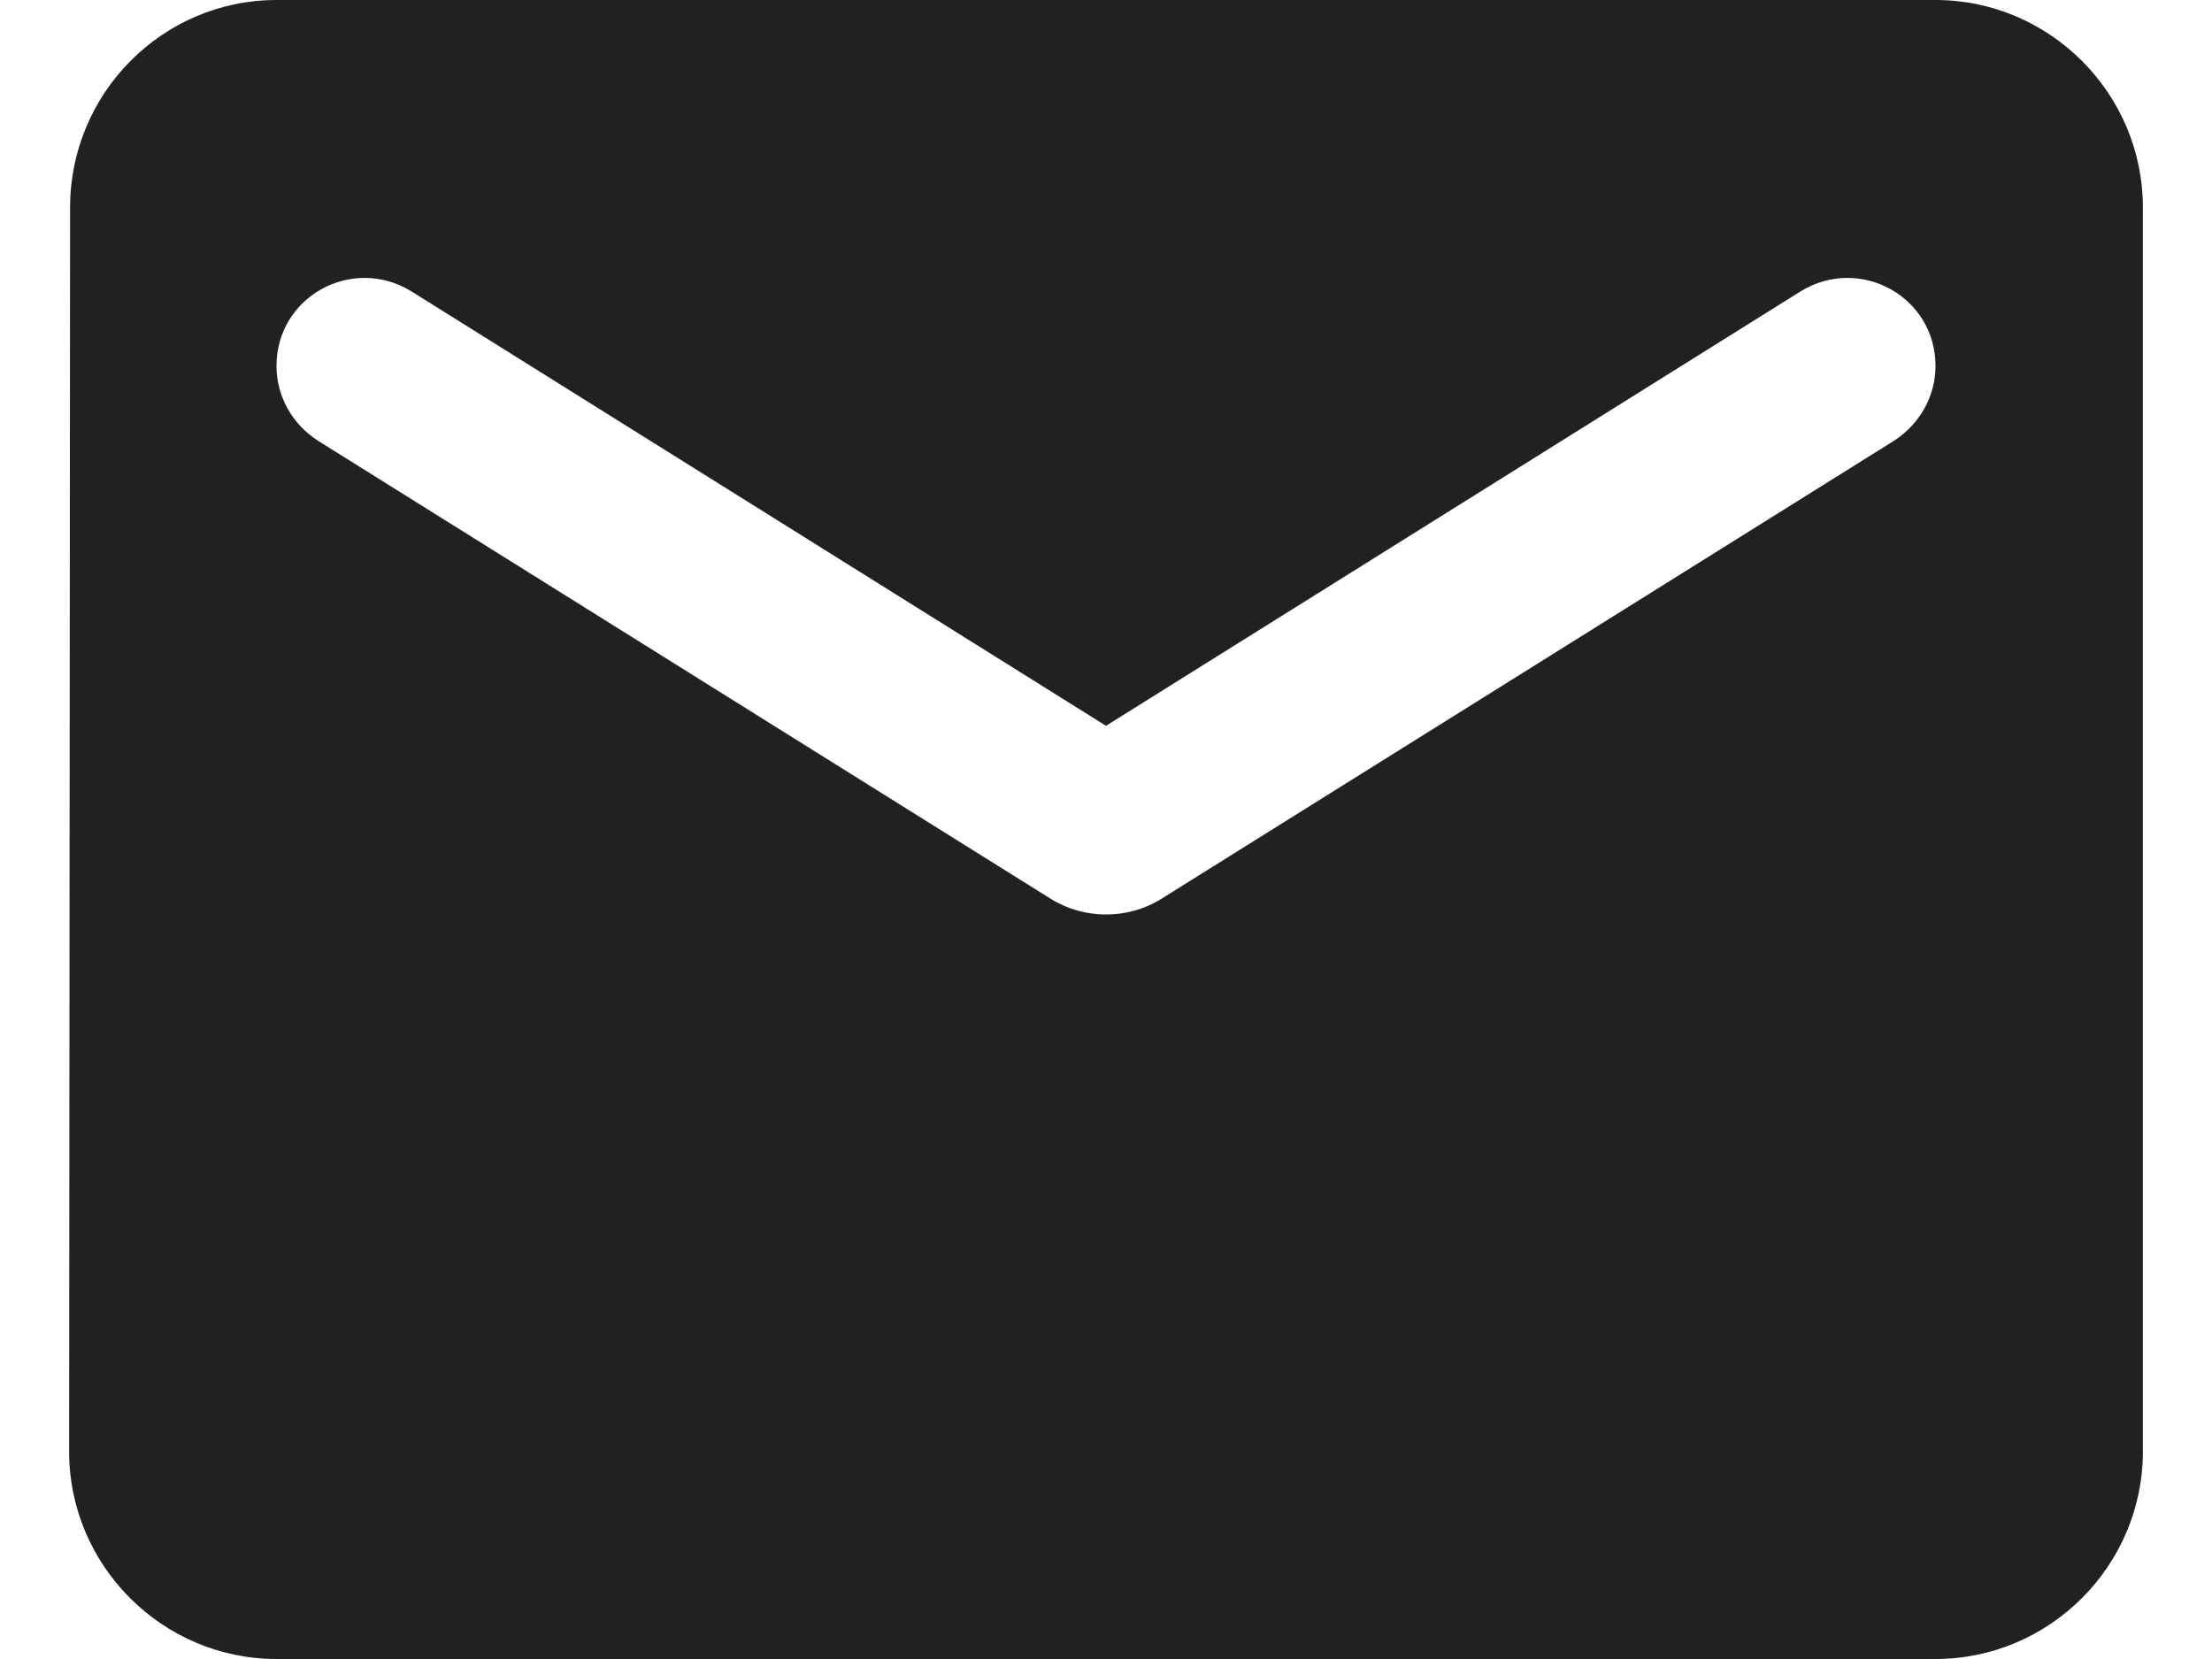
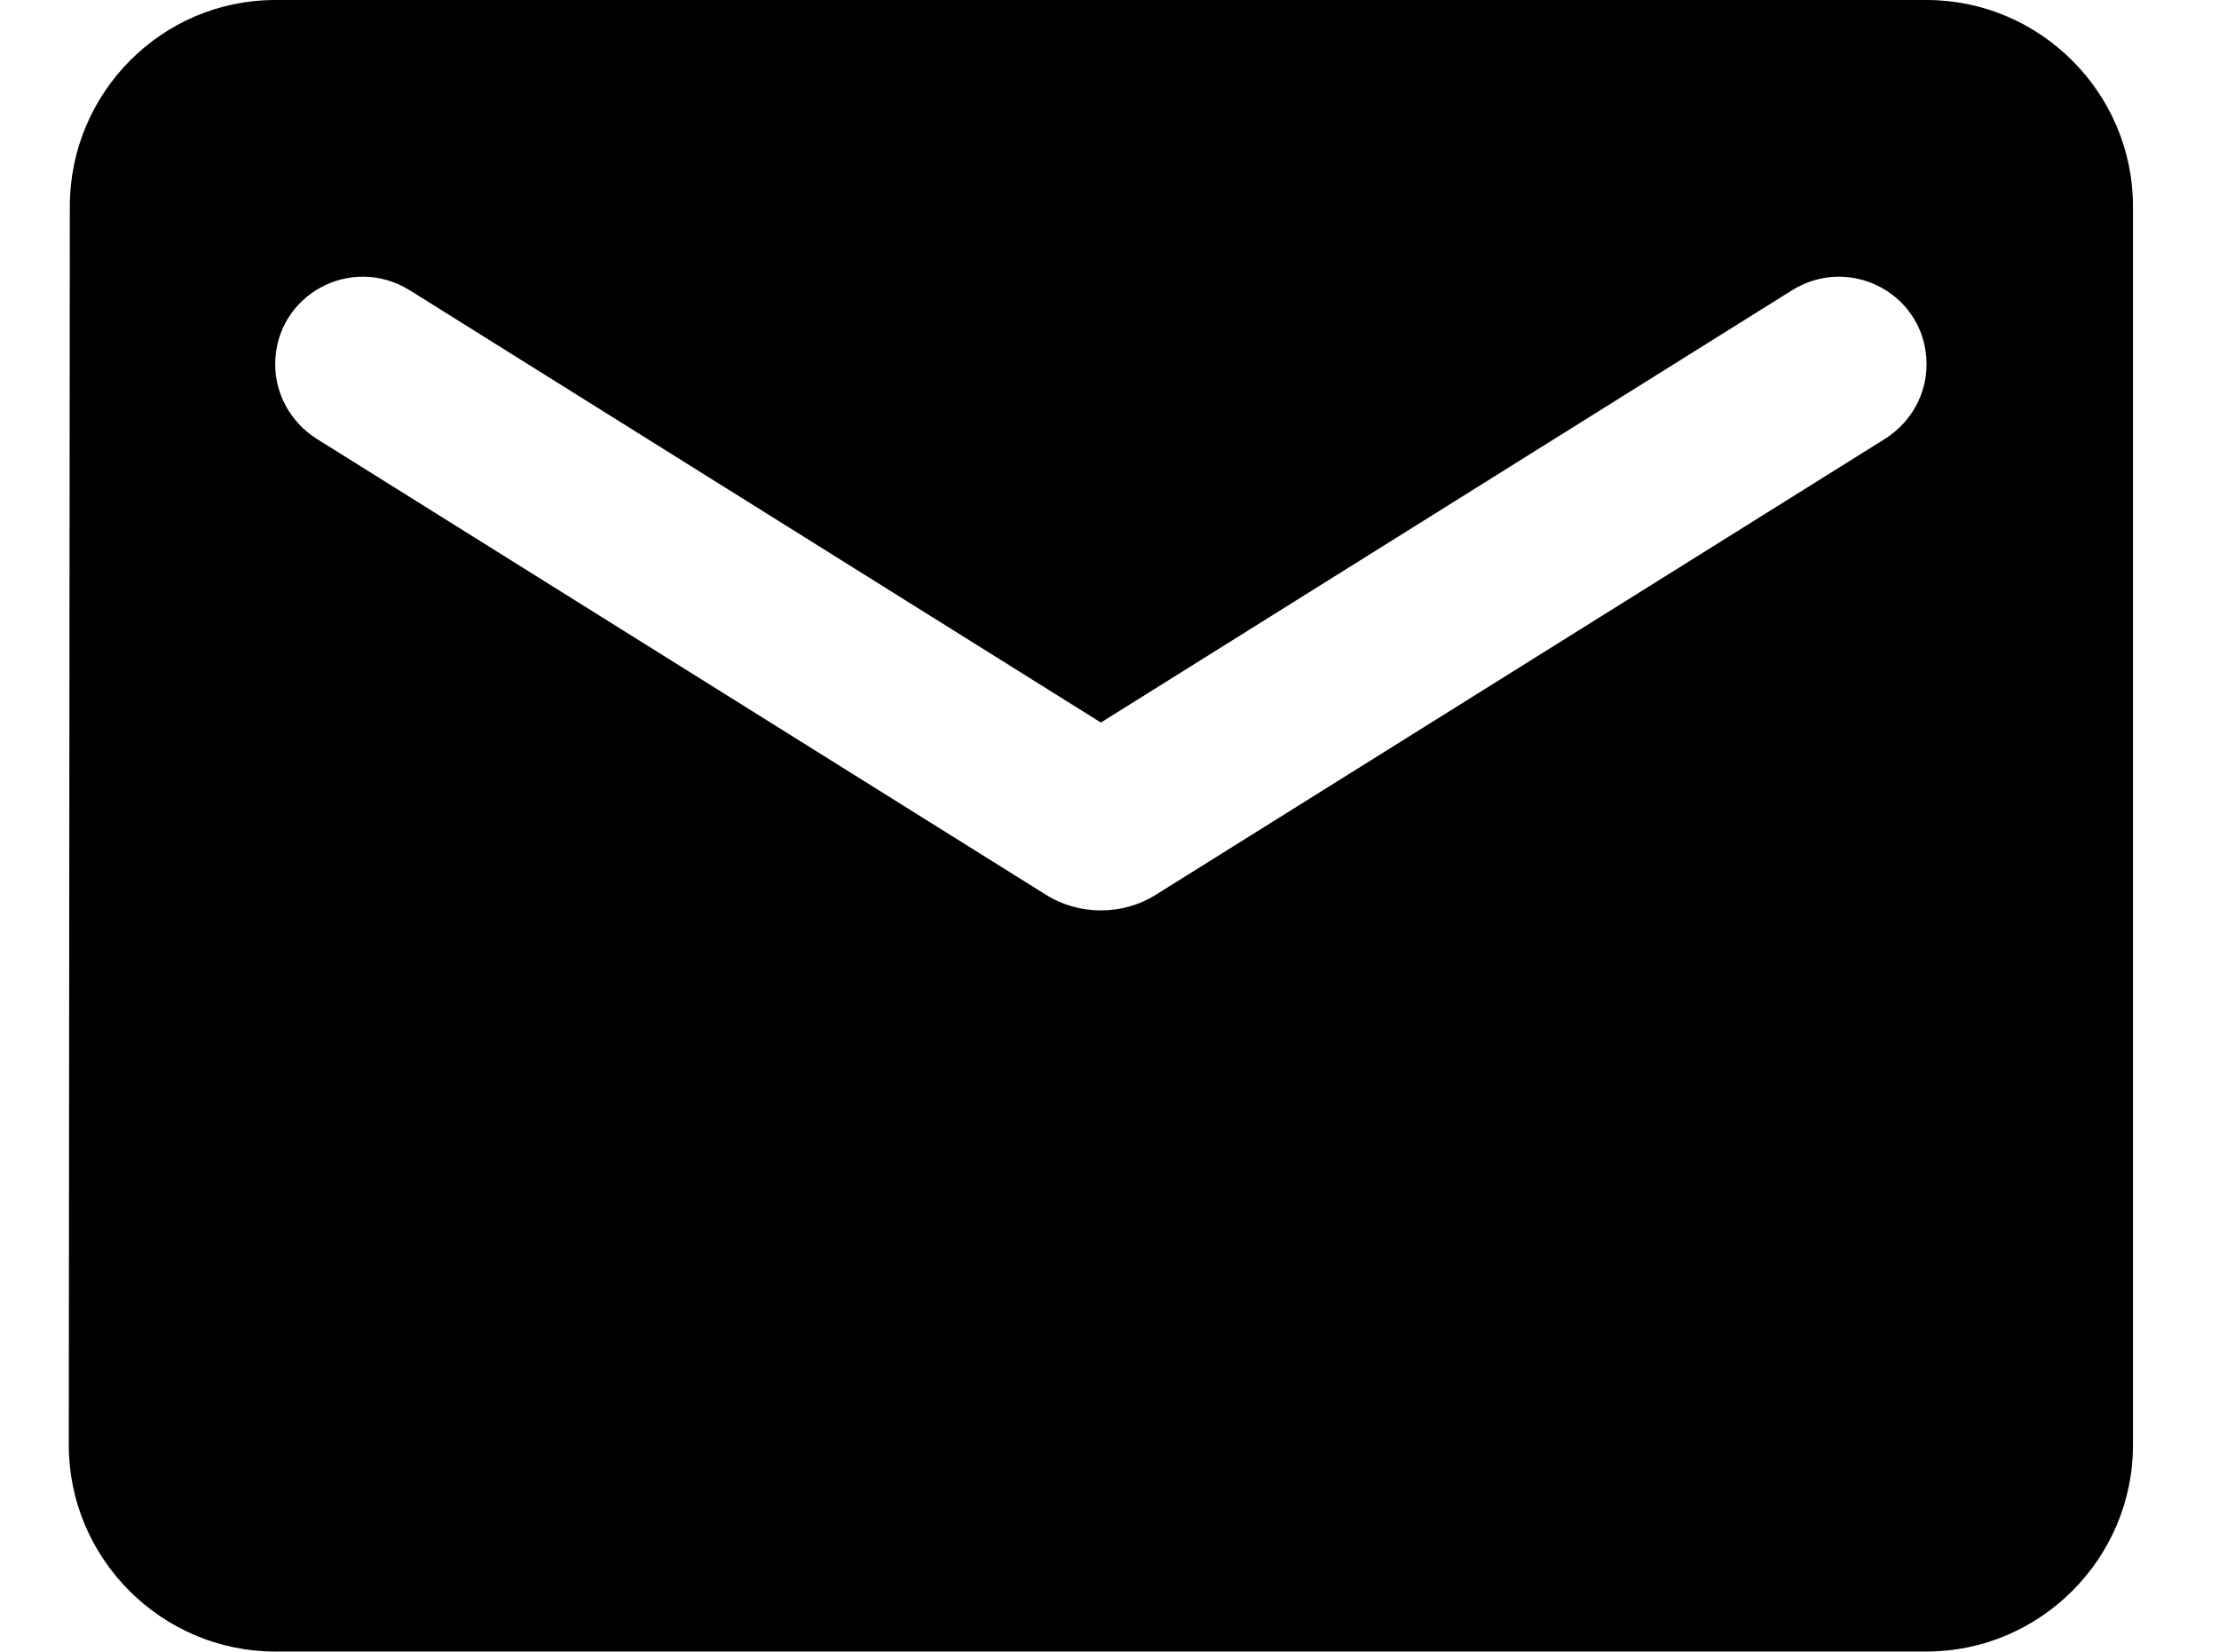
- <svg xmlns="http://www.w3.org/2000/svg" width="16" height="12" viewBox="0 0 16 12" fill="none">
-   <path d="M14 0H2C1.175 0 0.507 0.675 0.507 1.5L0.5 10.5C0.5 11.325 1.175 12 2 12H14C14.825 12 15.5 11.325 15.5 10.5V1.5C15.5 0.675 14.825 0 14 0ZM13.7 3.188L8.398 6.503C8.158 6.652 7.843 6.652 7.603 6.503L2.3 3.188C2.112 3.067 2 2.865 2 2.647C2 2.145 2.547 1.845 2.975 2.107L8 5.25L13.025 2.107C13.453 1.845 14 2.145 14 2.647C14 2.865 13.887 3.067 13.7 3.188Z" fill="#212121" />
+ <svg xmlns="http://www.w3.org/2000/svg" version="1.1" width="43" height="32" viewBox="0 0 43 32">
+   <path d="M37.333 0h-32c-2.2 0-3.98 1.8-3.98 4l-0.020 24c0 2.2 1.8 4 4 4h32c2.2 0 4-1.8 4-4v-24c0-2.2-1.8-4-4-4zM36.533 8.5l-14.14 8.84c-0.64 0.4-1.48 0.4-2.12 0l-14.14-8.84c-0.5-0.32-0.8-0.86-0.8-1.44 0-1.34 1.46-2.14 2.6-1.44l13.4 8.38 13.4-8.38c1.14-0.7 2.6 0.1 2.6 1.44 0 0.58-0.3 1.12-0.8 1.44z" />
</svg>
